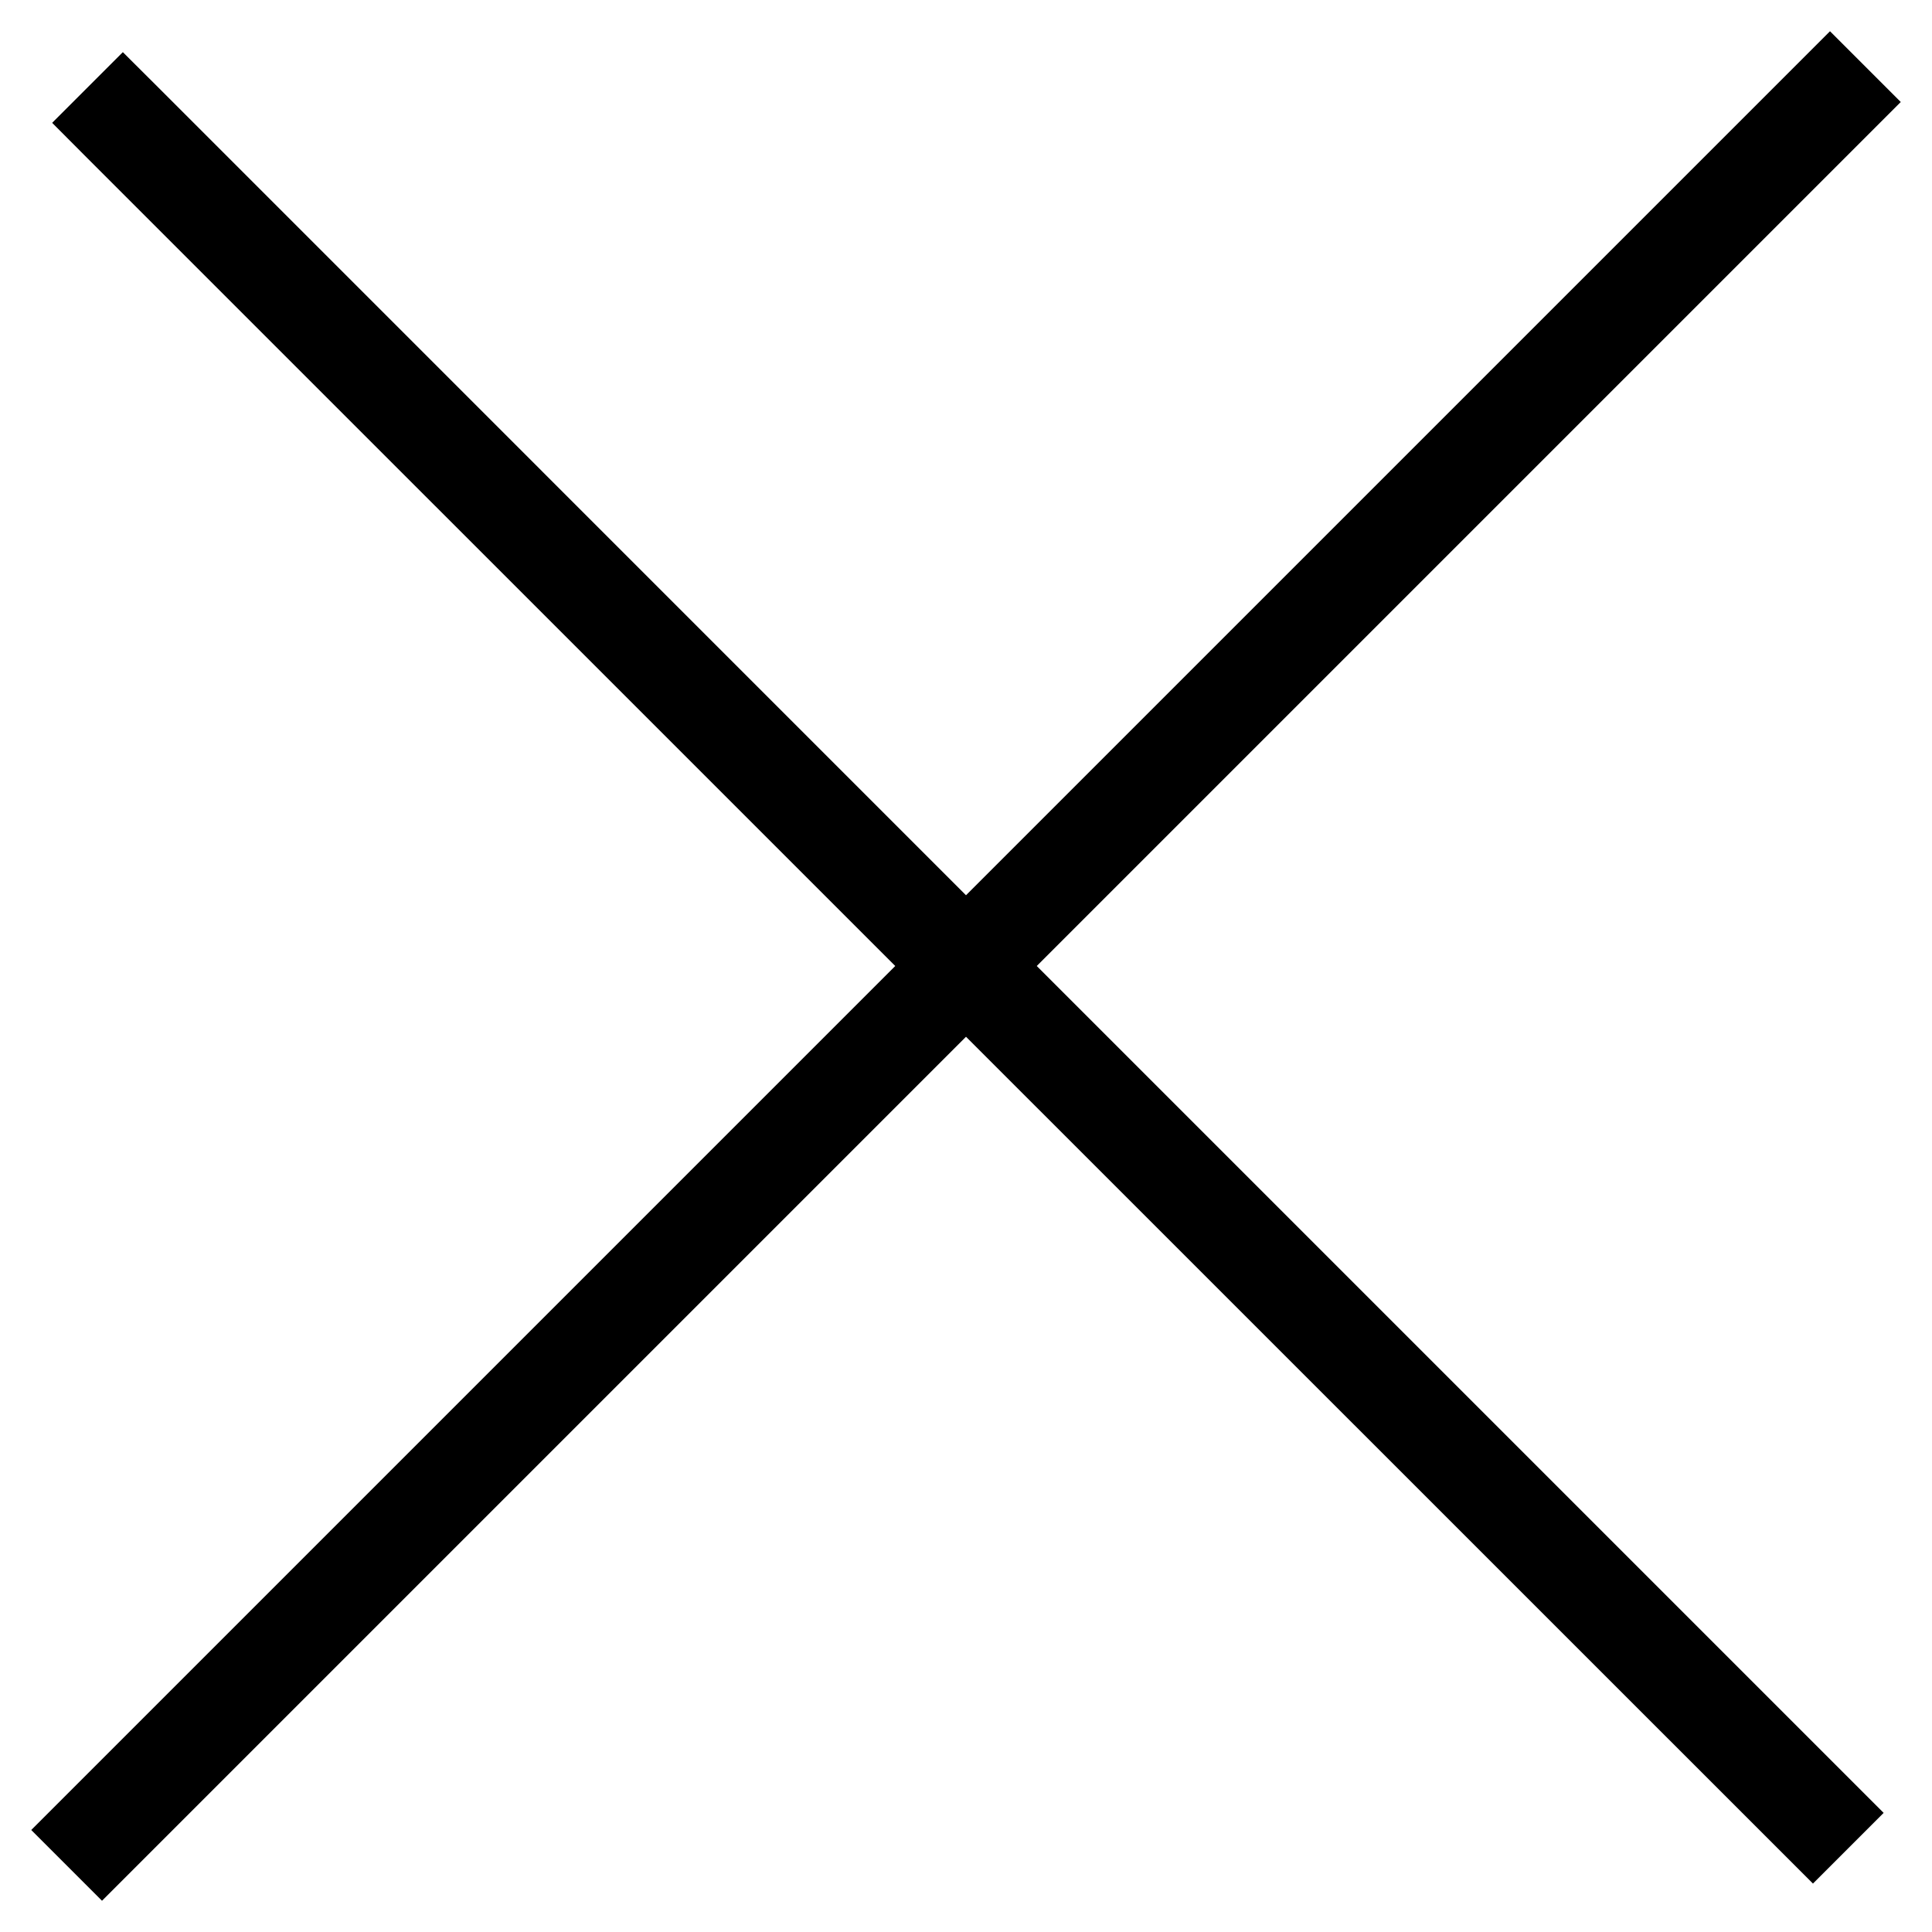
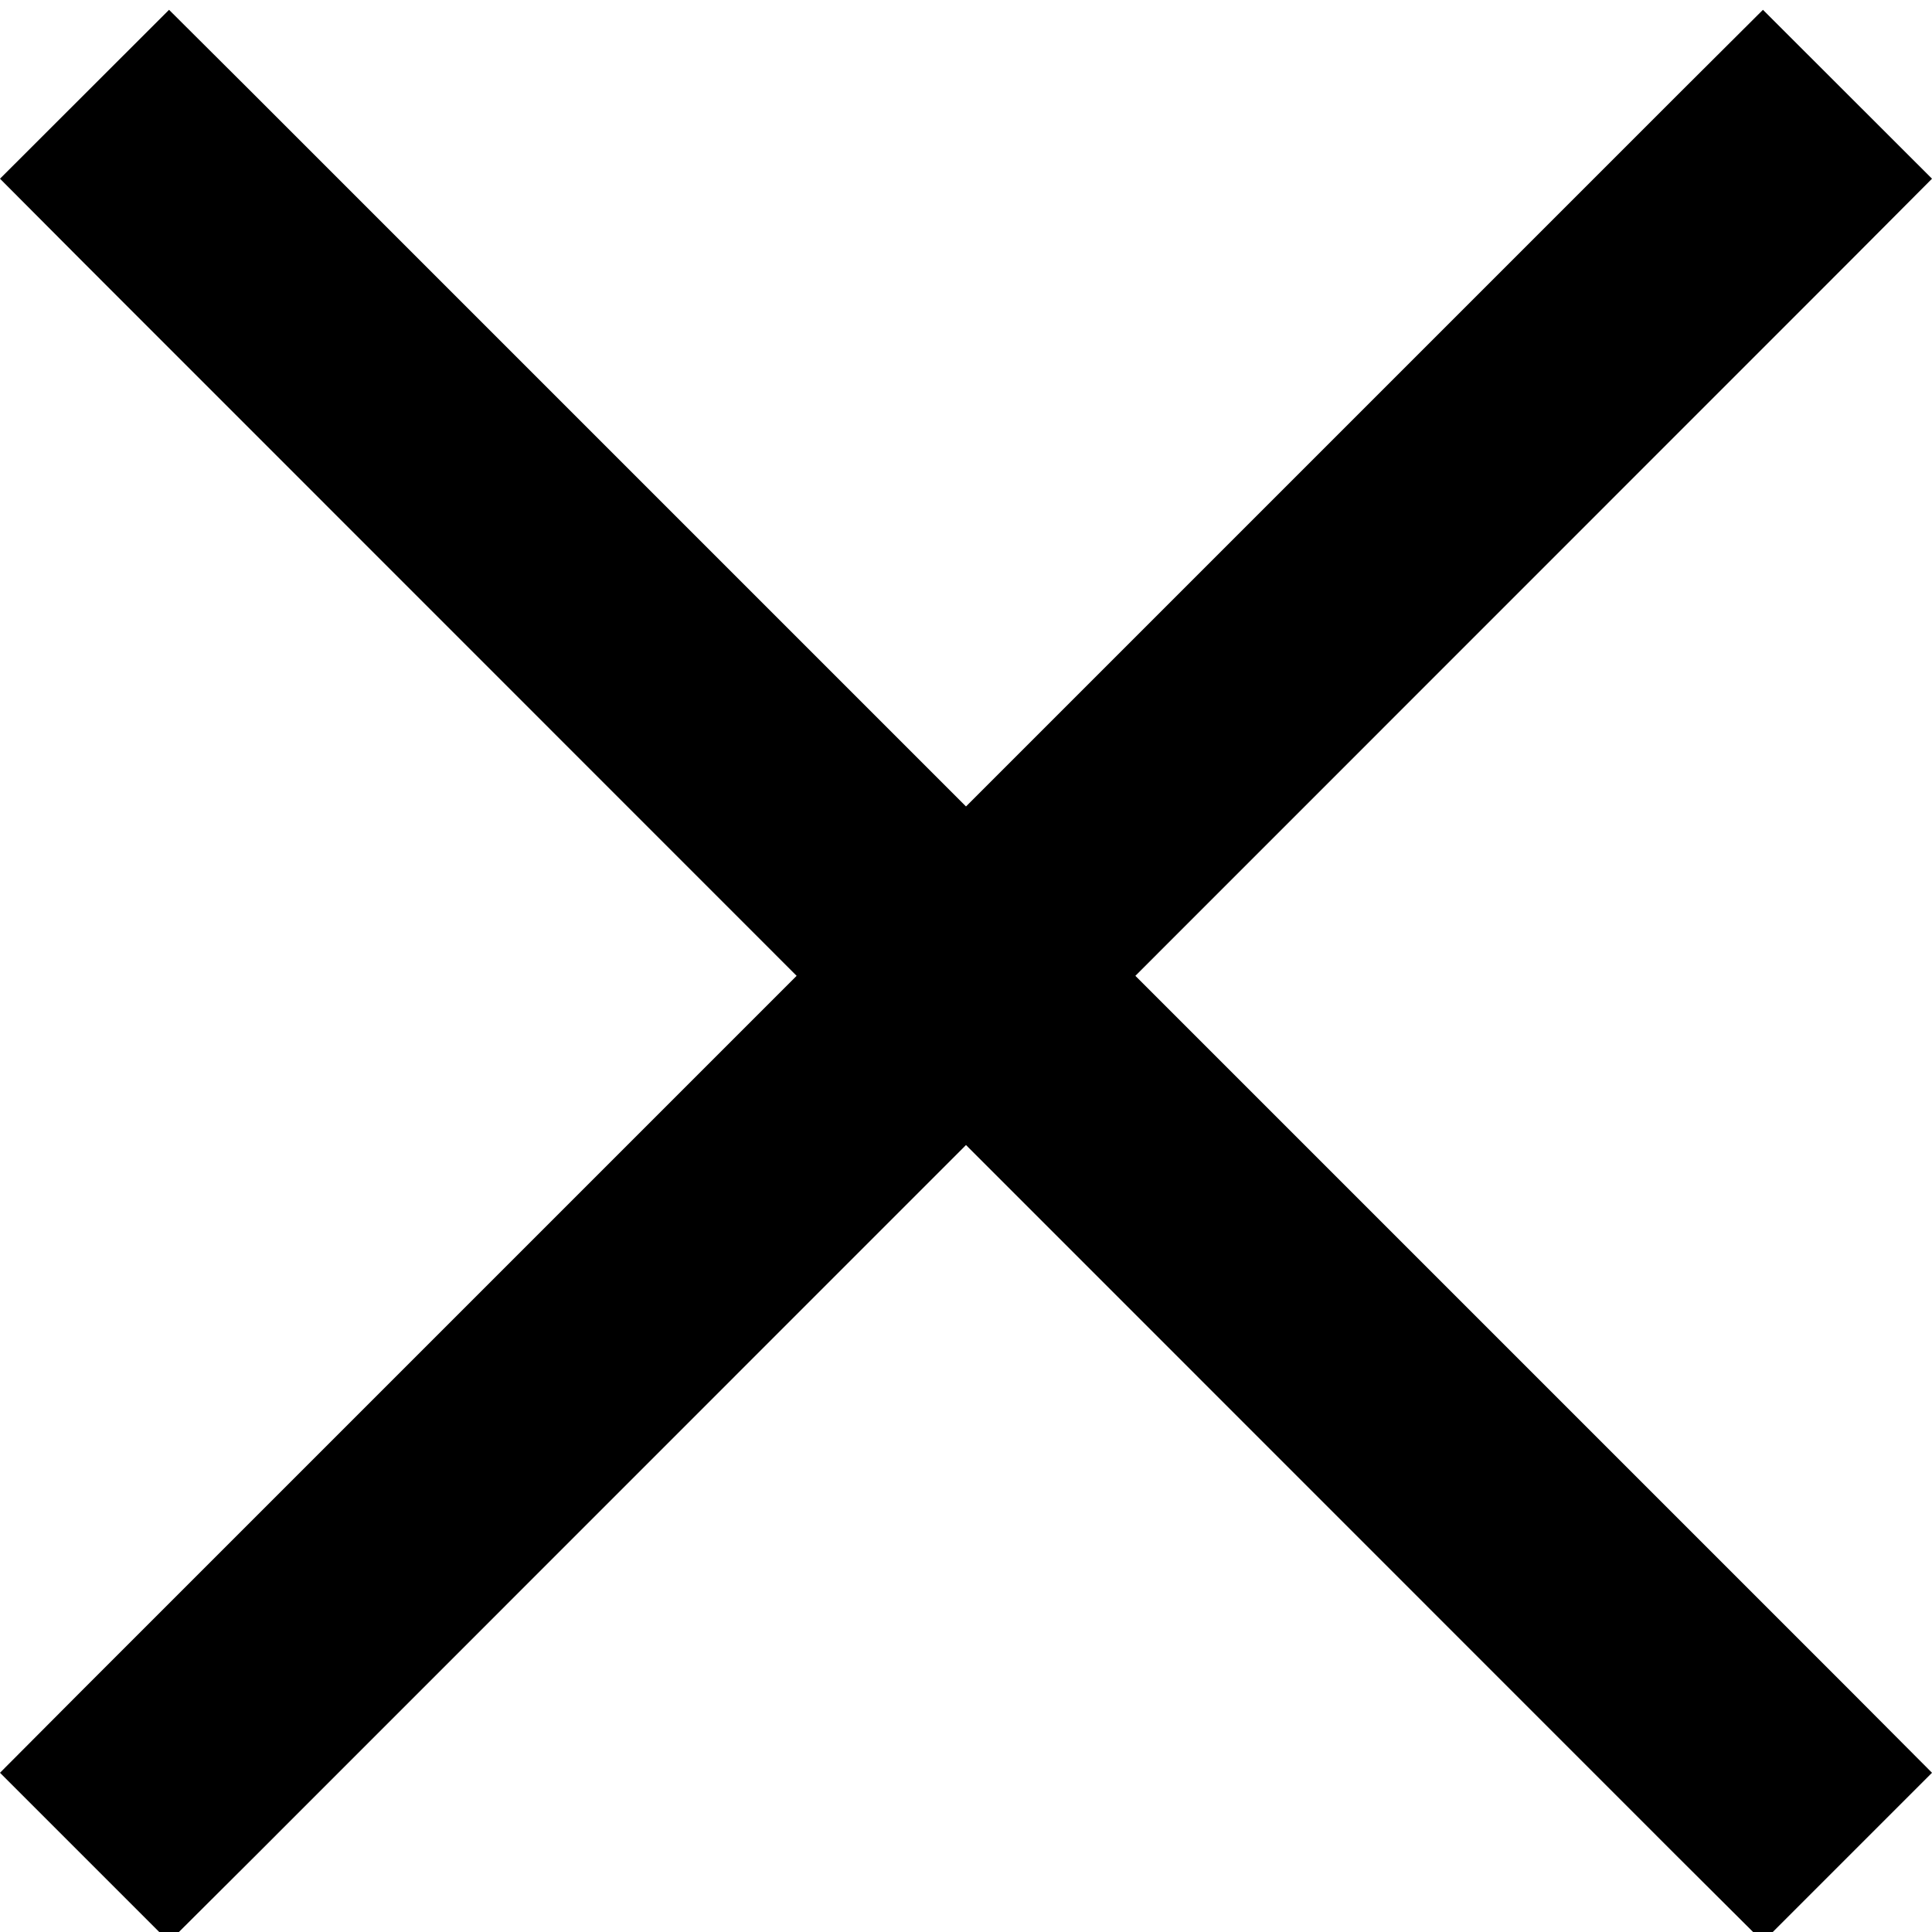
- <svg xmlns="http://www.w3.org/2000/svg" viewBox="0 0 29 29">
-   <path d="M 27.469,0.469 14.5,13.438 2.375,1.312 1.844,0.783 0.783,1.844 1.312,2.375 13.438,14.5 0.469,27.469 1.531,28.531 14.5,15.562 l 12.182,12.18 0.531,0.531 1.061,-1.061 -0.531,-0.531 L 15.562,14.5 28.531,1.531 27.469,0.469 Z" />
+ <svg xmlns="http://www.w3.org/2000/svg" viewBox="0 0 12 12">
+   <path d="M 1.05,0.061 6.5e-8,1.11 0.524,1.636 4.948,6.061 0.524,10.485 6.5e-8,11.011 1.05,12.061 1.576,11.537 6,7.112 10.424,11.537 10.95,12.061 12,11.011 11.476,10.485 7.052,6.061 11.476,1.636 12,1.11 10.95,0.061 10.424,0.585 6,5.009 1.576,0.585 1.05,0.061 Z" />
</svg>
